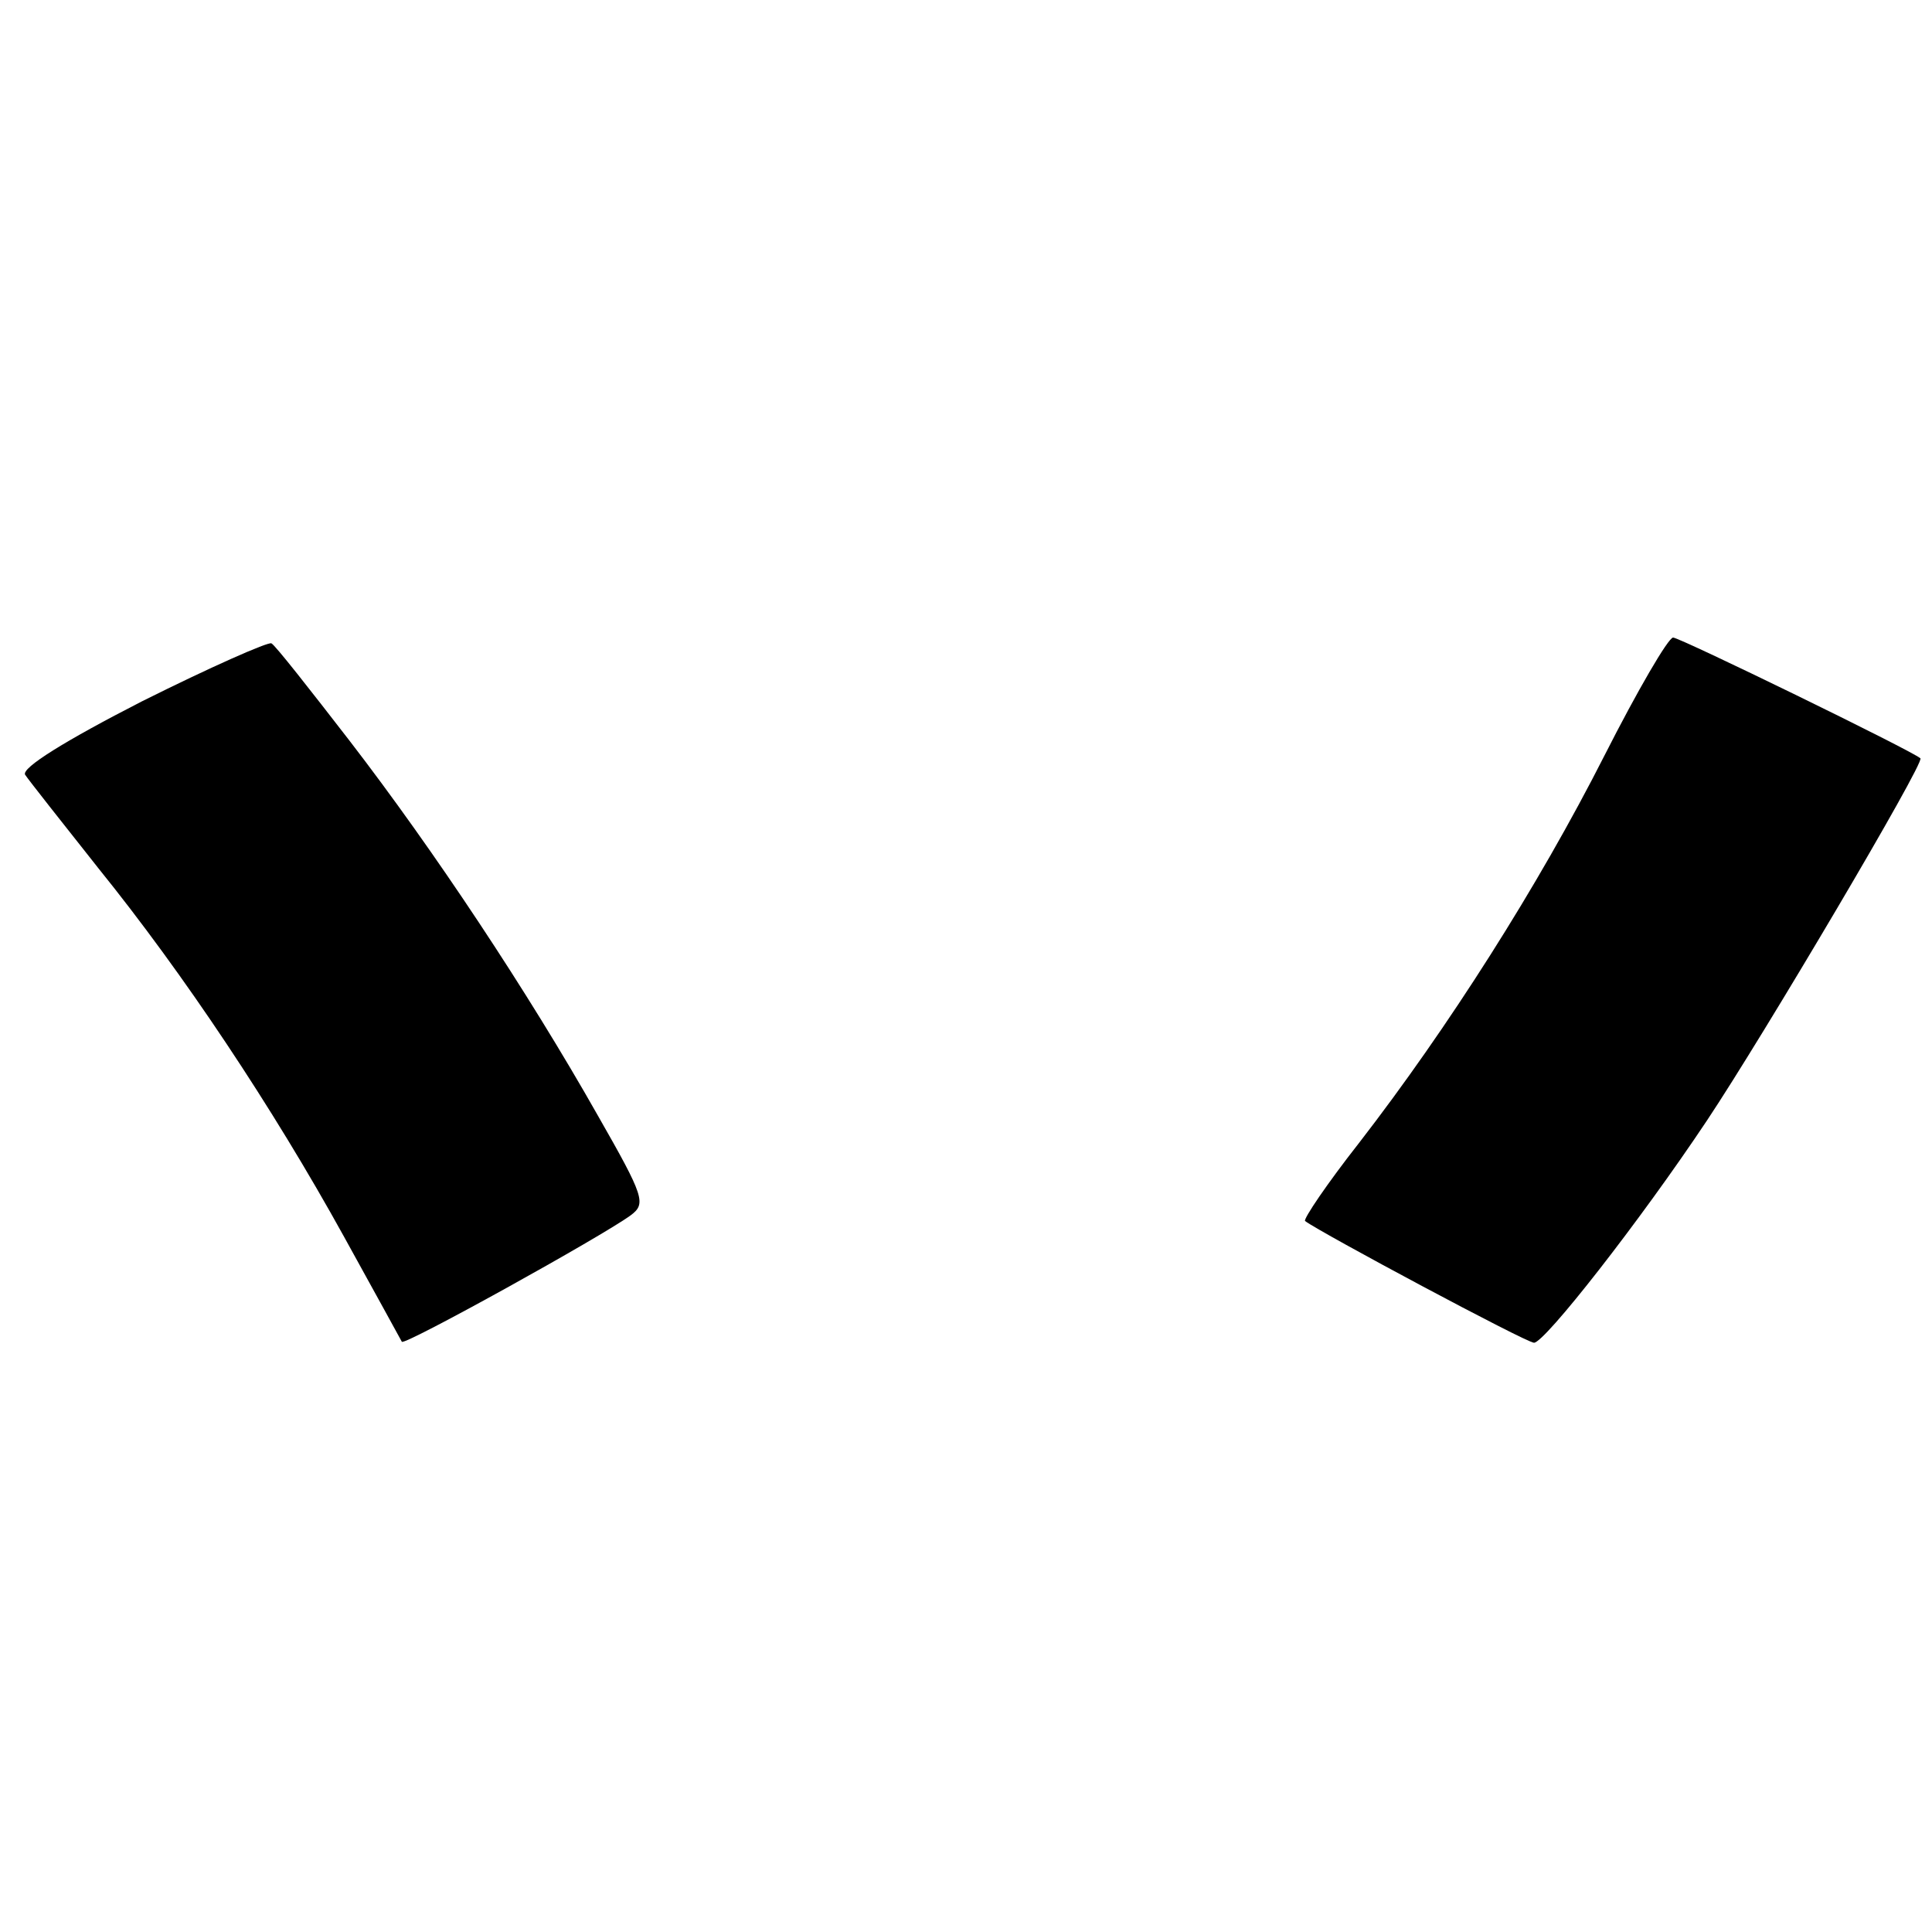
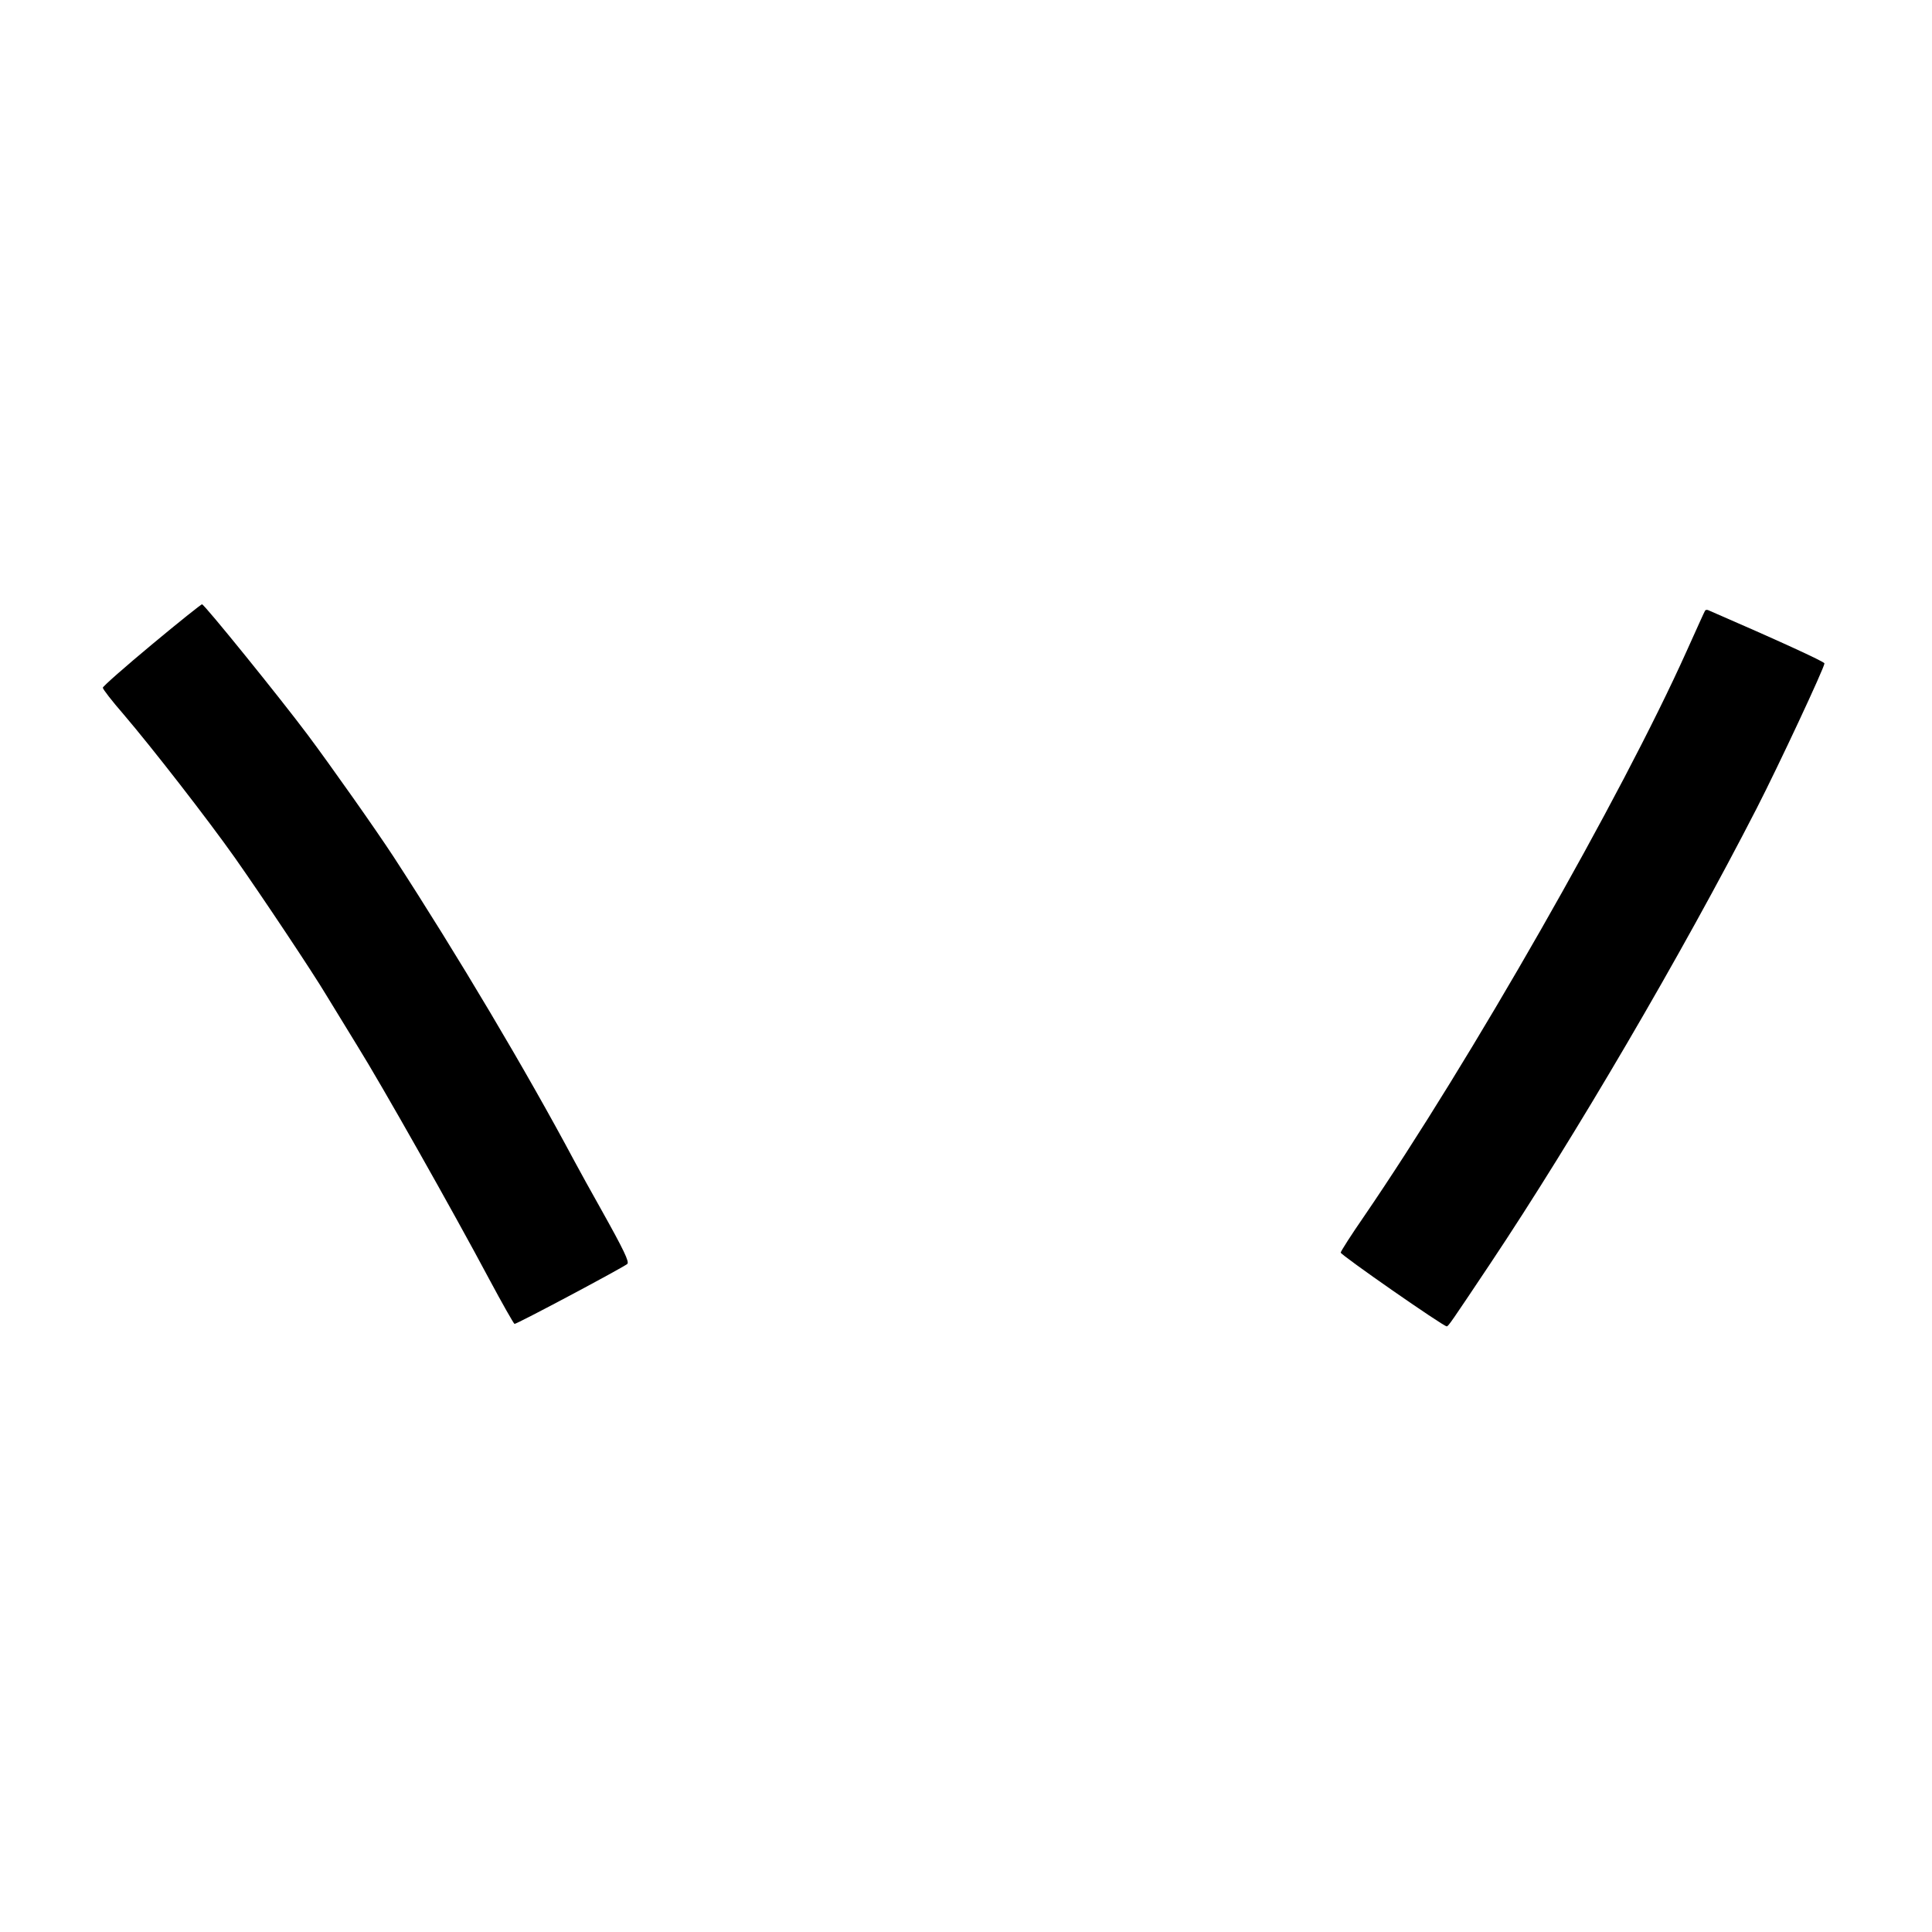
- <svg xmlns="http://www.w3.org/2000/svg" version="1.0" width="200pt" height="200pt" viewBox="0 0 200 200" preserveAspectRatio="xMidYMid meet">
-   <g transform="translate(0,200) scale(0.1,-0.1)" fill="#000000" stroke="none">
-     <path d="M147 1274 c-80 -41 -125 -69 -121 -76 4 -6 38 -49 76 -97 88 -109 180 -247 254 -381 32 -58 59 -107 60 -109 3 -4 207 109 237 131 16 12 14 19 -34 103 -73 129 -170 275 -257 388 -41 53 -77 99 -81 101 -3 2 -64 -25 -134 -60z" />
-     <path d="M1661 1218 c-69 -136 -162 -282 -254 -401 -33 -42 -58 -79 -56 -81 16 -12 229 -126 237 -126 11 0 109 125 179 230 58 87 226 371 221 375 -9 8 -249 125 -256 125 -5 0 -37 -55 -71 -122z" />
+ <svg xmlns="http://www.w3.org/2000/svg" version="1.0" width="1024pt" height="1024pt" viewBox="0 0 1024 1024" preserveAspectRatio="xMidYMid meet">
+   <g transform="translate(0,1024) scale(0.1,-0.1)" fill="#000000" stroke="none">
+     <path d="M805 6824 c-143 -119 -260 -222 -260 -229 0 -8 49 -71 109 -140 153 -179 448 -559 590 -760 145 -206 415 -611 487 -732 29 -48 103 -169 164 -268 126 -202 508 -878 698 -1235 69 -129 130 -236 134 -237 9 -3 580 301 598 318 11 11 -17 71 -139 289 -51 91 -115 206 -141 255 -255 478 -621 1094 -959 1614 -94 144 -334 484 -455 646 -149 199 -544 687 -560 692 -3 2 -123 -94 -266 -213z" />
+     <path d="M9037 7003 c-3 -4 -46 -100 -97 -213 -347 -773 -1148 -2175 -1711 -2998 -67 -97 -122 -183 -123 -191 -1 -12 545 -392 562 -391 9 1 20 17 231 333 444 665 1016 1641 1412 2413 115 224 359 746 359 768 0 9 -256 126 -616 282 -7 3 -14 2 -17 -3z" />
  </g>
</svg>
